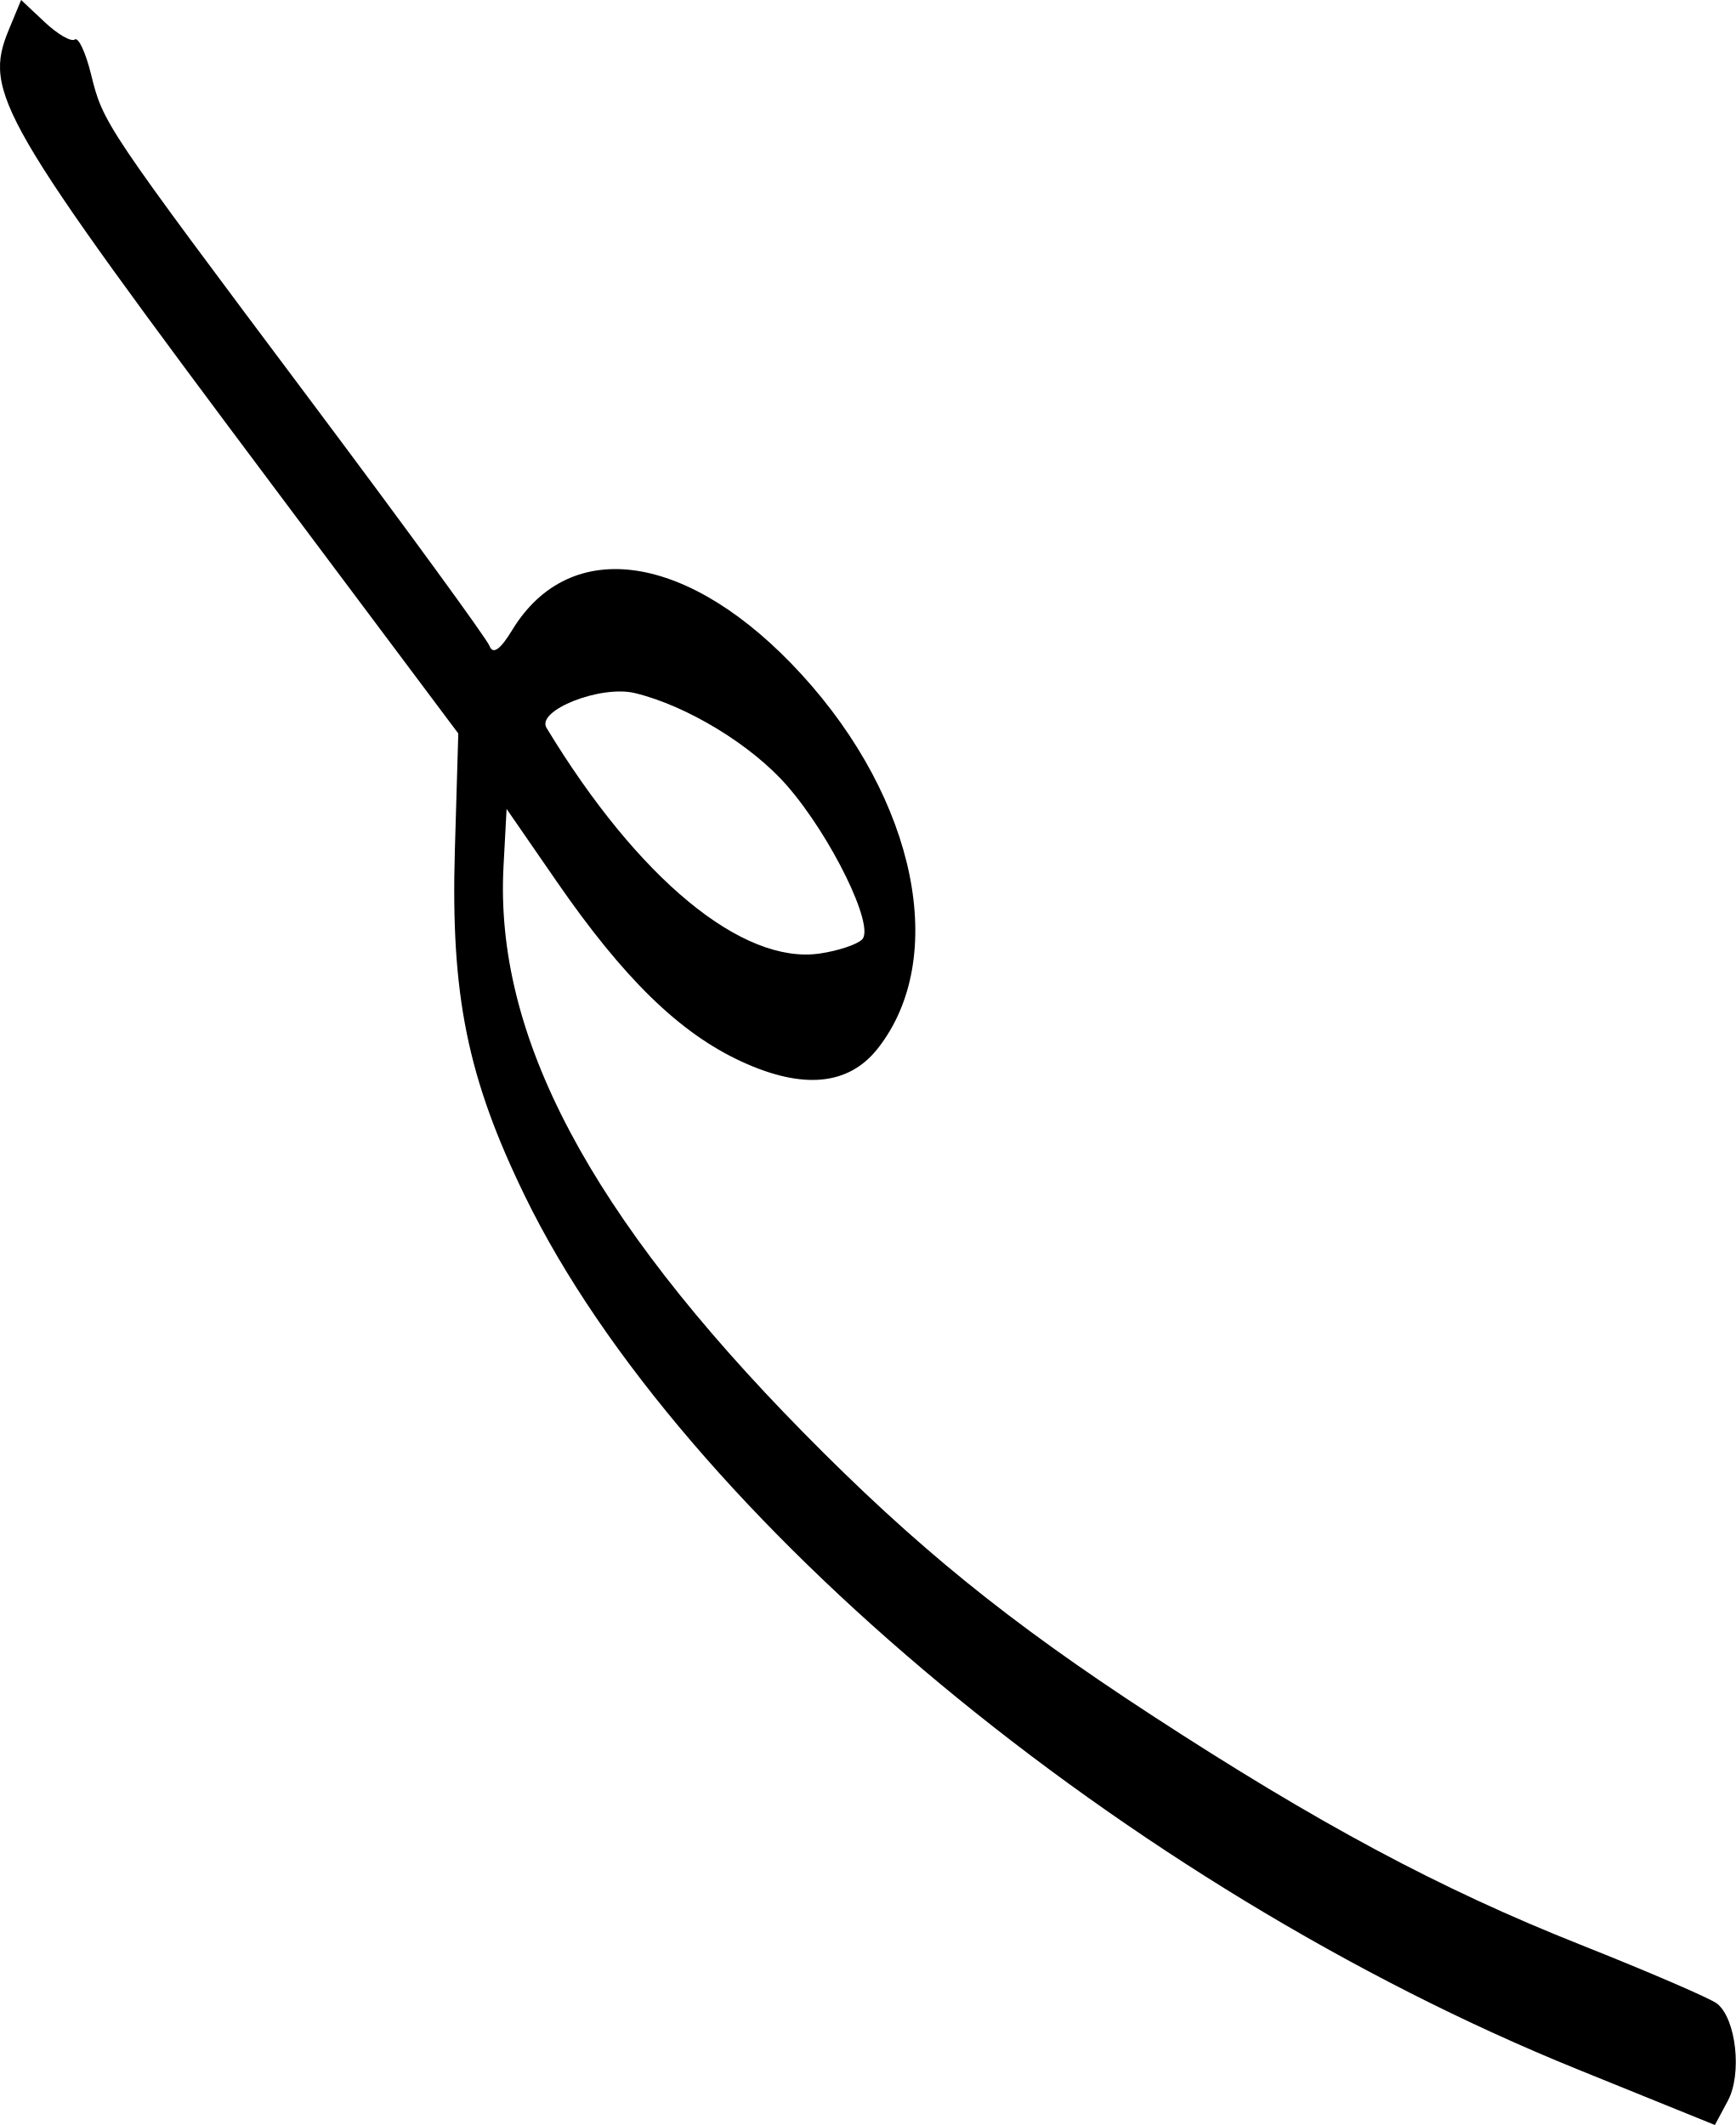
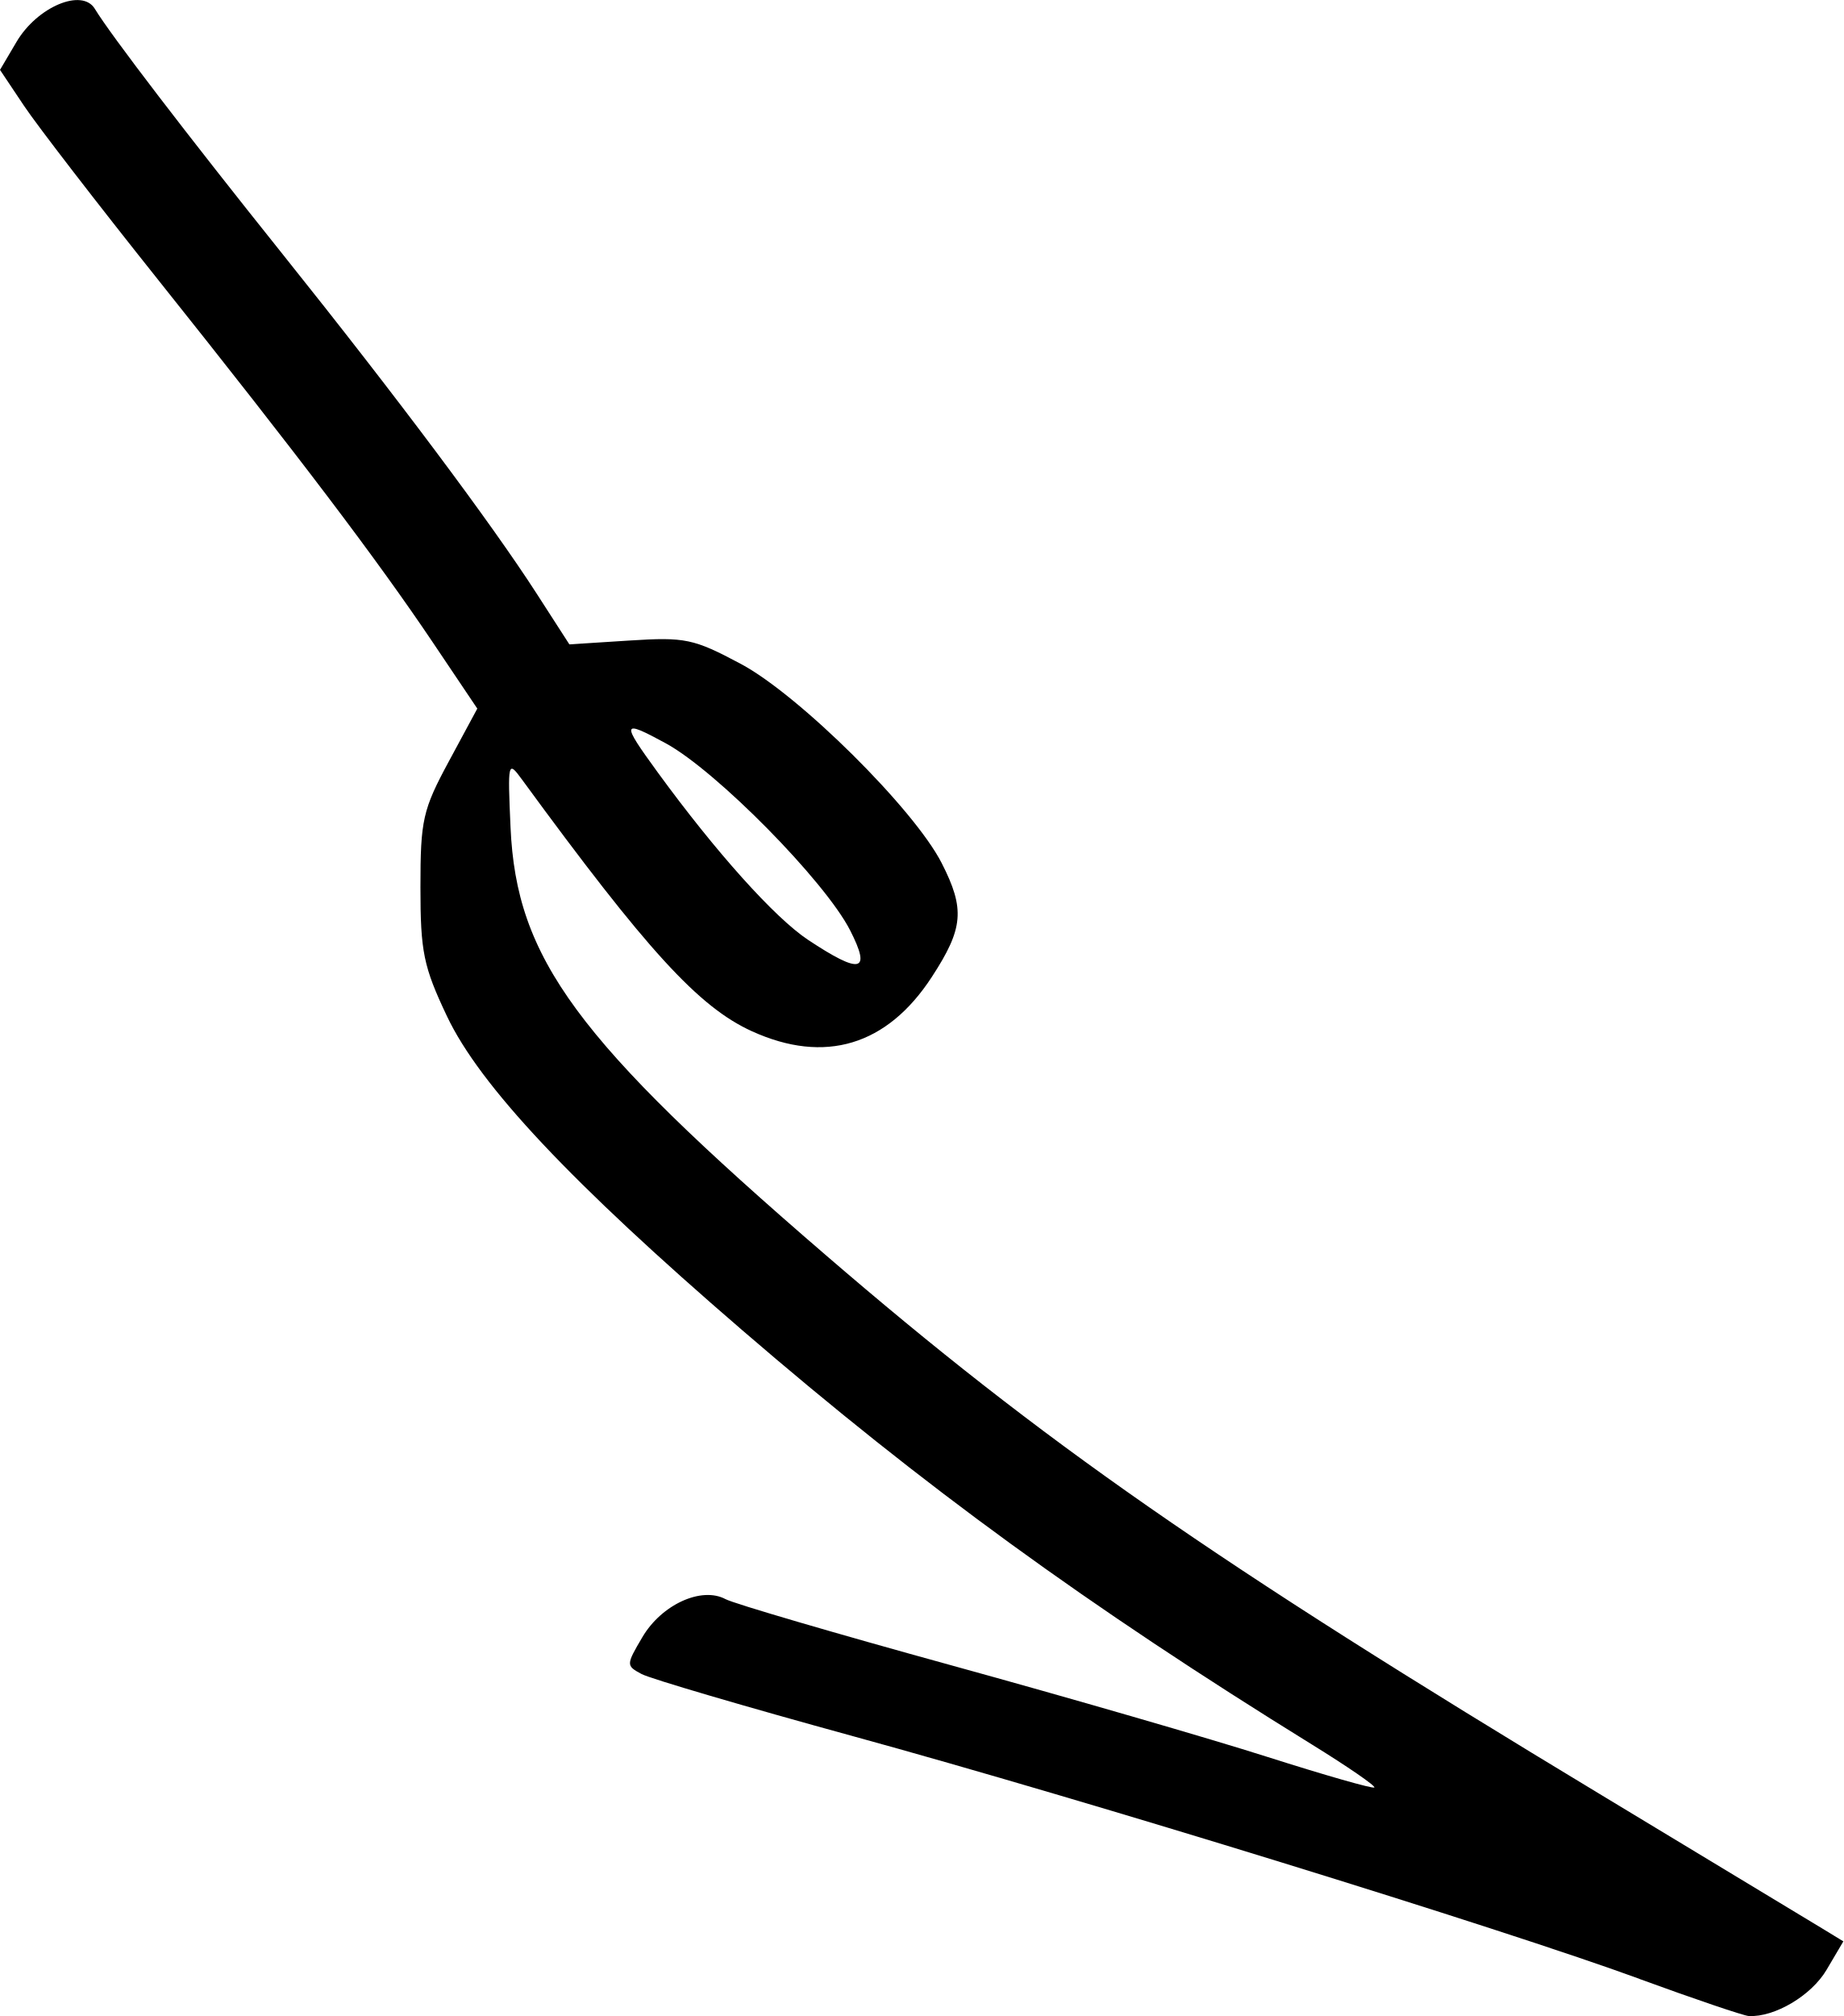
- <svg xmlns="http://www.w3.org/2000/svg" width="47.511mm" height="58.175mm" viewBox="0 0 47.511 58.175" version="1.1" id="svg1" xml:space="preserve">
+ <svg xmlns="http://www.w3.org/2000/svg" width="58.417mm" height="63.88mm" viewBox="0 0 58.417 63.88" version="1.1" id="svg1" xml:space="preserve">
  <defs id="defs1" />
-   <g id="layer1" transform="translate(-82.83867,-119.0395)">
-     <path style="fill:#000000" d="m 126.018,175.69 c -12.321,-4.993 -24.535,-15.127 -28.81,-23.904 -1.576,-3.237 -2.036,-5.506 -1.919,-9.471 l 0.094,-3.195 -4.982,-6.655 C 82.787,122.294 82.368,121.573 83.083,119.846 l 0.334,-0.807 0.646,0.607 c 0.355,0.334 0.726,0.547 0.823,0.475 0.097,-0.073 0.296,0.351 0.442,0.942 0.335,1.361 0.356,1.391 6.027,8.964 2.609,3.484 4.806,6.497 4.882,6.695 0.094,0.245 0.293,0.106 0.621,-0.433 1.592,-2.618 4.872,-2.116 7.918,1.211 3.152,3.443 4.034,7.77 2.089,10.243 -0.796,1.012 -2.047,1.133 -3.728,0.359 -1.695,-0.78 -3.227,-2.273 -5.061,-4.931 l -1.371,-1.986 -0.084,1.572 c -0.249,4.637 2.356,9.554 8.216,15.509 3.062,3.111 5.594,5.167 9.512,7.721 4.563,2.975 7.895,4.76 11.726,6.282 1.892,0.752 3.585,1.482 3.763,1.623 0.522,0.413 0.69,1.922 0.295,2.659 l -0.355,0.663 z m -19.582,-30.931 c 0.357,-0.357 -0.848,-2.826 -2.054,-4.21 -0.972,-1.116 -2.741,-2.192 -4.168,-2.536 -0.934,-0.225 -2.706,0.474 -2.416,0.953 2.503,4.13 5.361,6.49 7.484,6.177 0.497,-0.073 1.016,-0.246 1.154,-0.384 z" id="path1" />
+   <g id="layer1" transform="translate(-76.37004,-107.292)">
+     <path style="fill:#000000" d="m 128.323,169.994 c -4.442,-1.623 -17.524,-5.66 -24.912,-7.686 -3.412,-0.936 -6.431,-1.823 -6.709,-1.972 -0.494,-0.265 -0.494,-0.288 0.027,-1.171 0.609,-1.032 1.873,-1.609 2.633,-1.202 0.269,0.144 3.501,1.091 7.184,2.105 3.682,1.014 8.18,2.317 9.994,2.896 1.814,0.578 3.337,1.013 3.384,0.967 0.047,-0.047 -0.842,-0.659 -1.976,-1.36 -7.134,-4.412 -12.304,-8.172 -18.068,-13.14 -5.412,-4.665 -8.304,-7.741 -9.345,-9.938 -0.746,-1.575 -0.841,-2.038 -0.841,-4.091 0,-2.13 0.072,-2.449 0.901,-3.986 l 0.901,-1.671 -1.411,-2.099 c -1.762,-2.621 -4.235,-5.886 -8.707,-11.492 -1.915,-2.401 -3.826,-4.879 -4.245,-5.507 l -0.763,-1.141 0.524,-0.888 c 0.655,-1.11 2.079,-1.711 2.481,-1.047 0.502,0.828 2.902,3.964 5.963,7.789 3.609,4.511 6.591,8.495 8.039,10.741 l 1.037,1.609 1.907,-0.122 c 1.764,-0.113 2.028,-0.058 3.525,0.74 1.844,0.983 5.494,4.601 6.366,6.311 0.745,1.46 0.692,2.069 -0.313,3.611 -1.416,2.173 -3.387,2.769 -5.697,1.72 -1.69,-0.767 -3.327,-2.558 -7.289,-7.976 -0.447,-0.611 -0.456,-0.572 -0.364,1.51 0.184,4.165 2.082,6.743 9.977,13.547 6.896,5.943 12.242,9.664 24.606,17.127 3.565,2.152 6.746,4.074 7.069,4.271 l 0.586,0.358 -0.534,0.905 c -0.48,0.813 -1.646,1.504 -2.464,1.461 -0.16,-0.009 -1.72,-0.538 -3.466,-1.176 z m -25.012,-33.223 c -0.795,-1.559 -4.241,-5.054 -5.84,-5.925 -1.406,-0.765 -1.428,-0.687 -0.26,0.916 1.843,2.529 3.712,4.611 4.766,5.31 1.668,1.106 2.013,1.029 1.334,-0.301 z" id="path1" />
  </g>
</svg>
